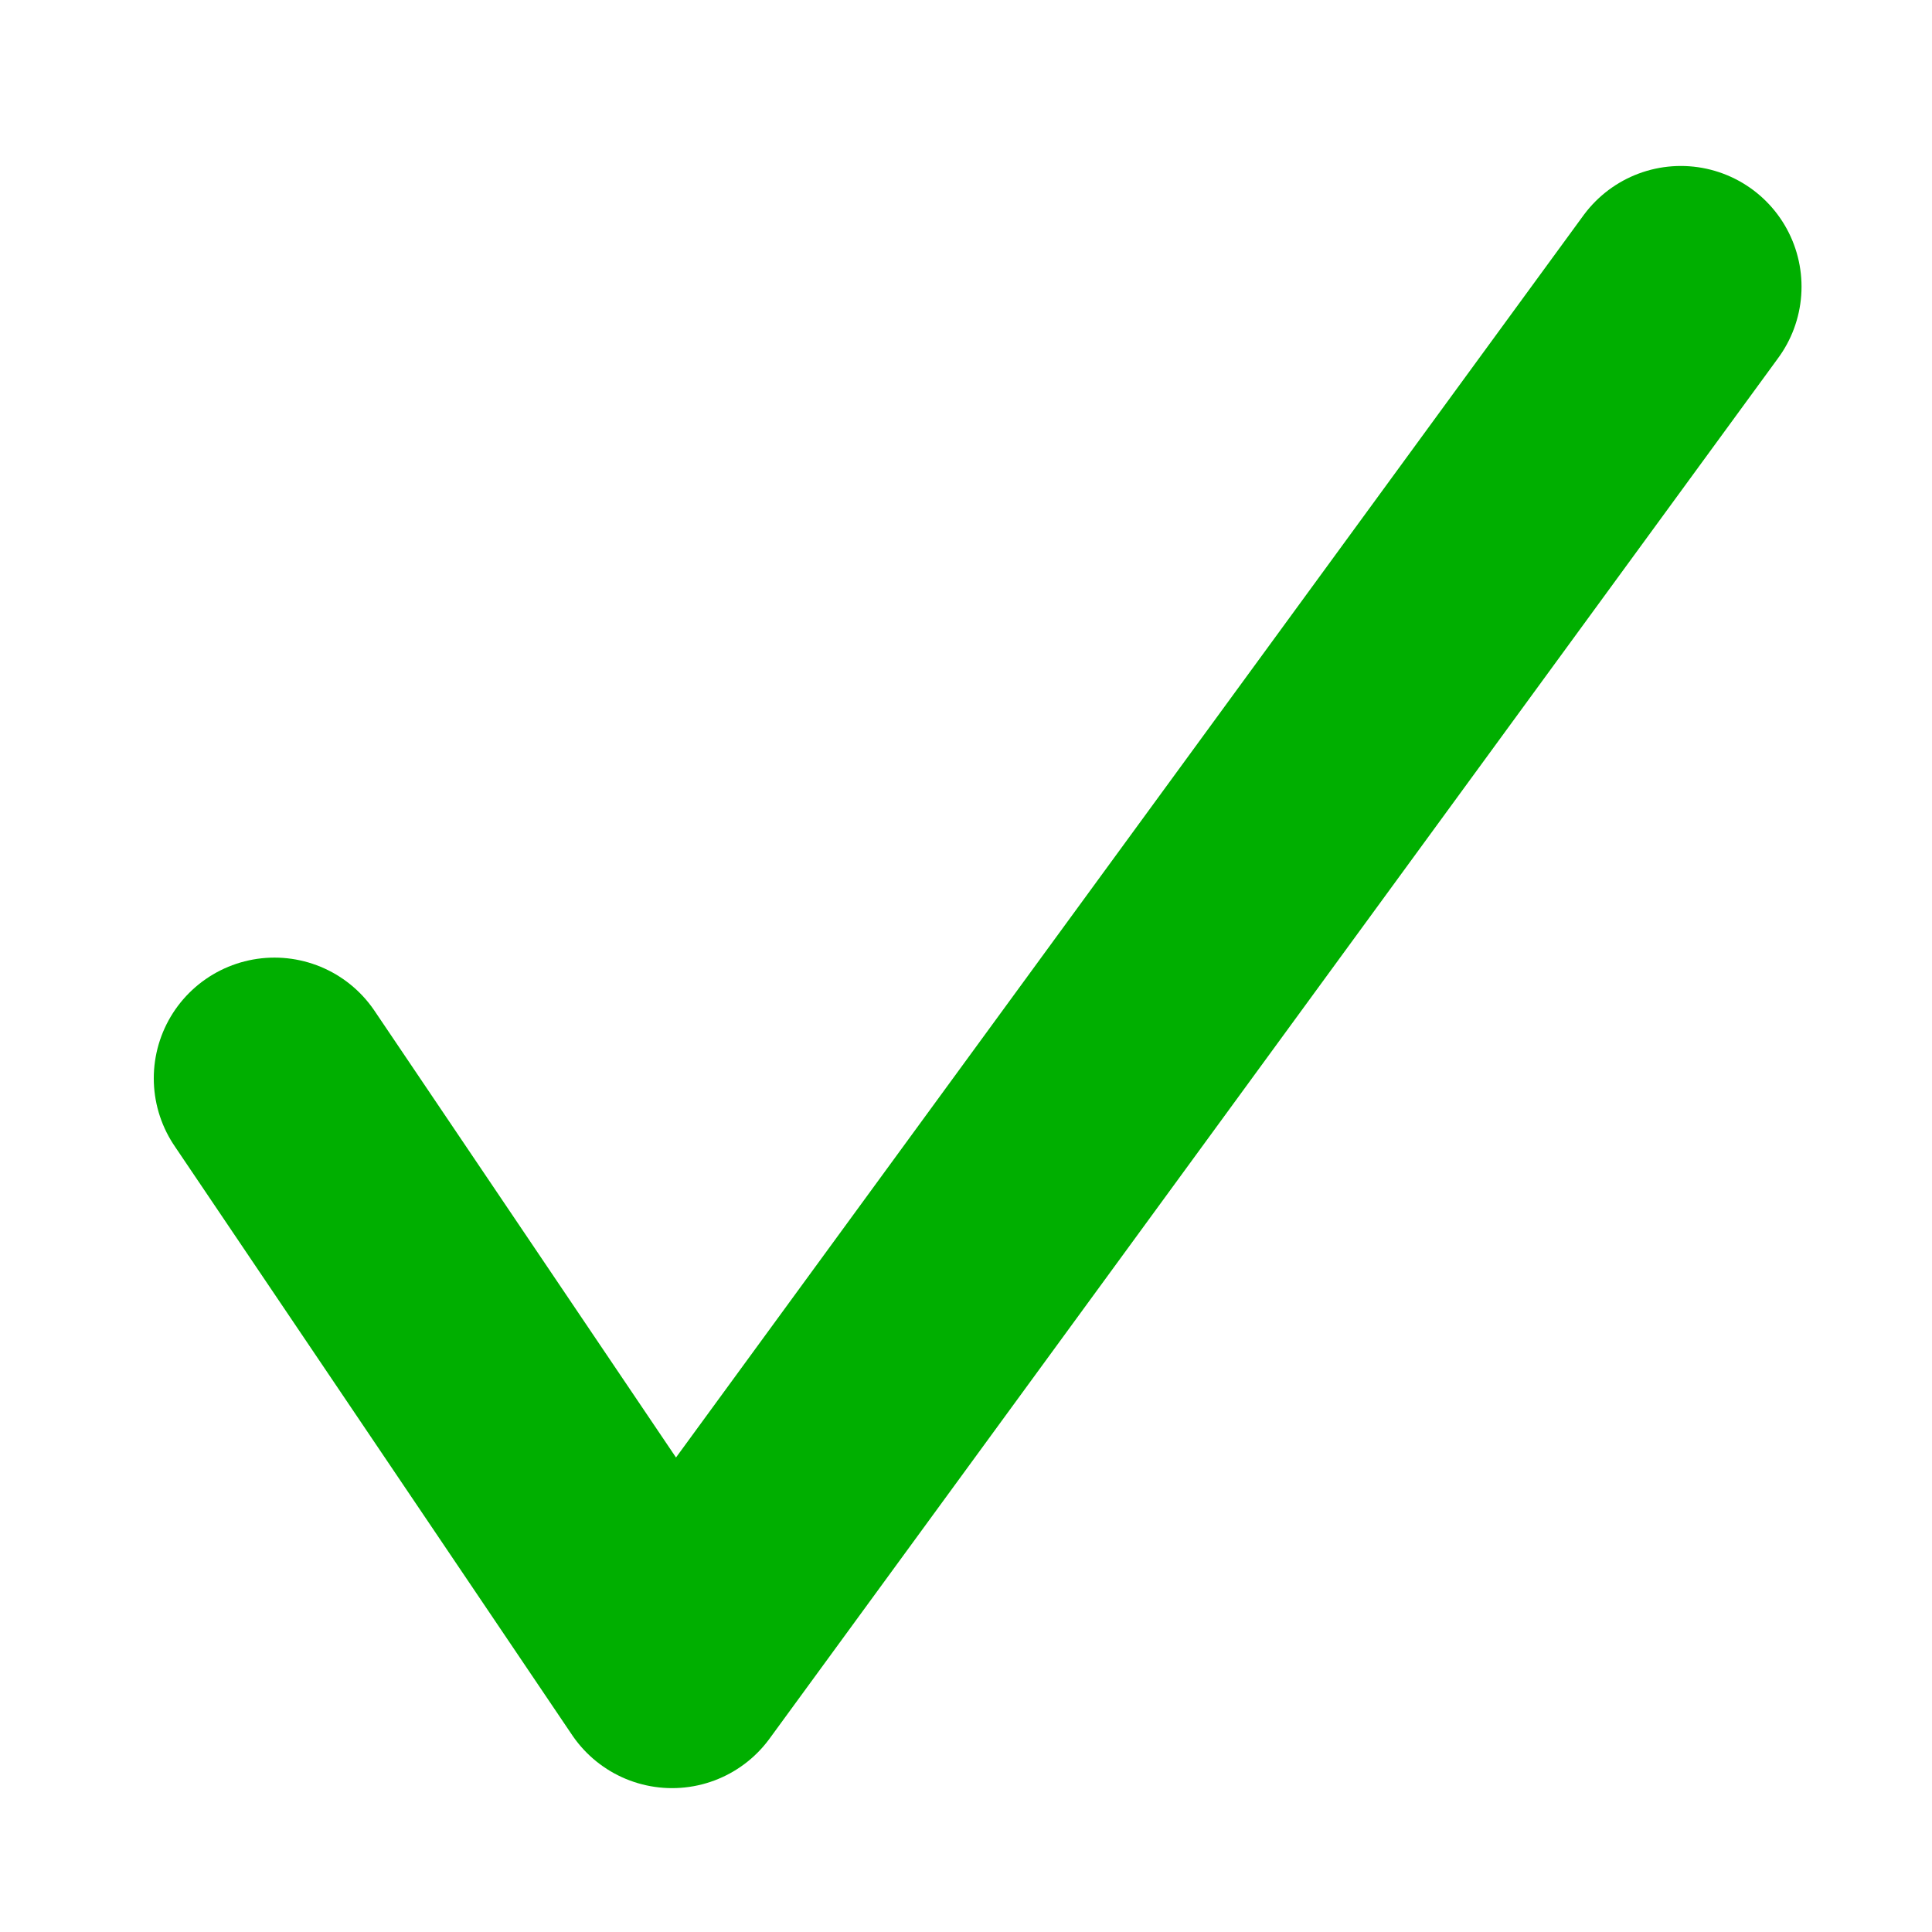
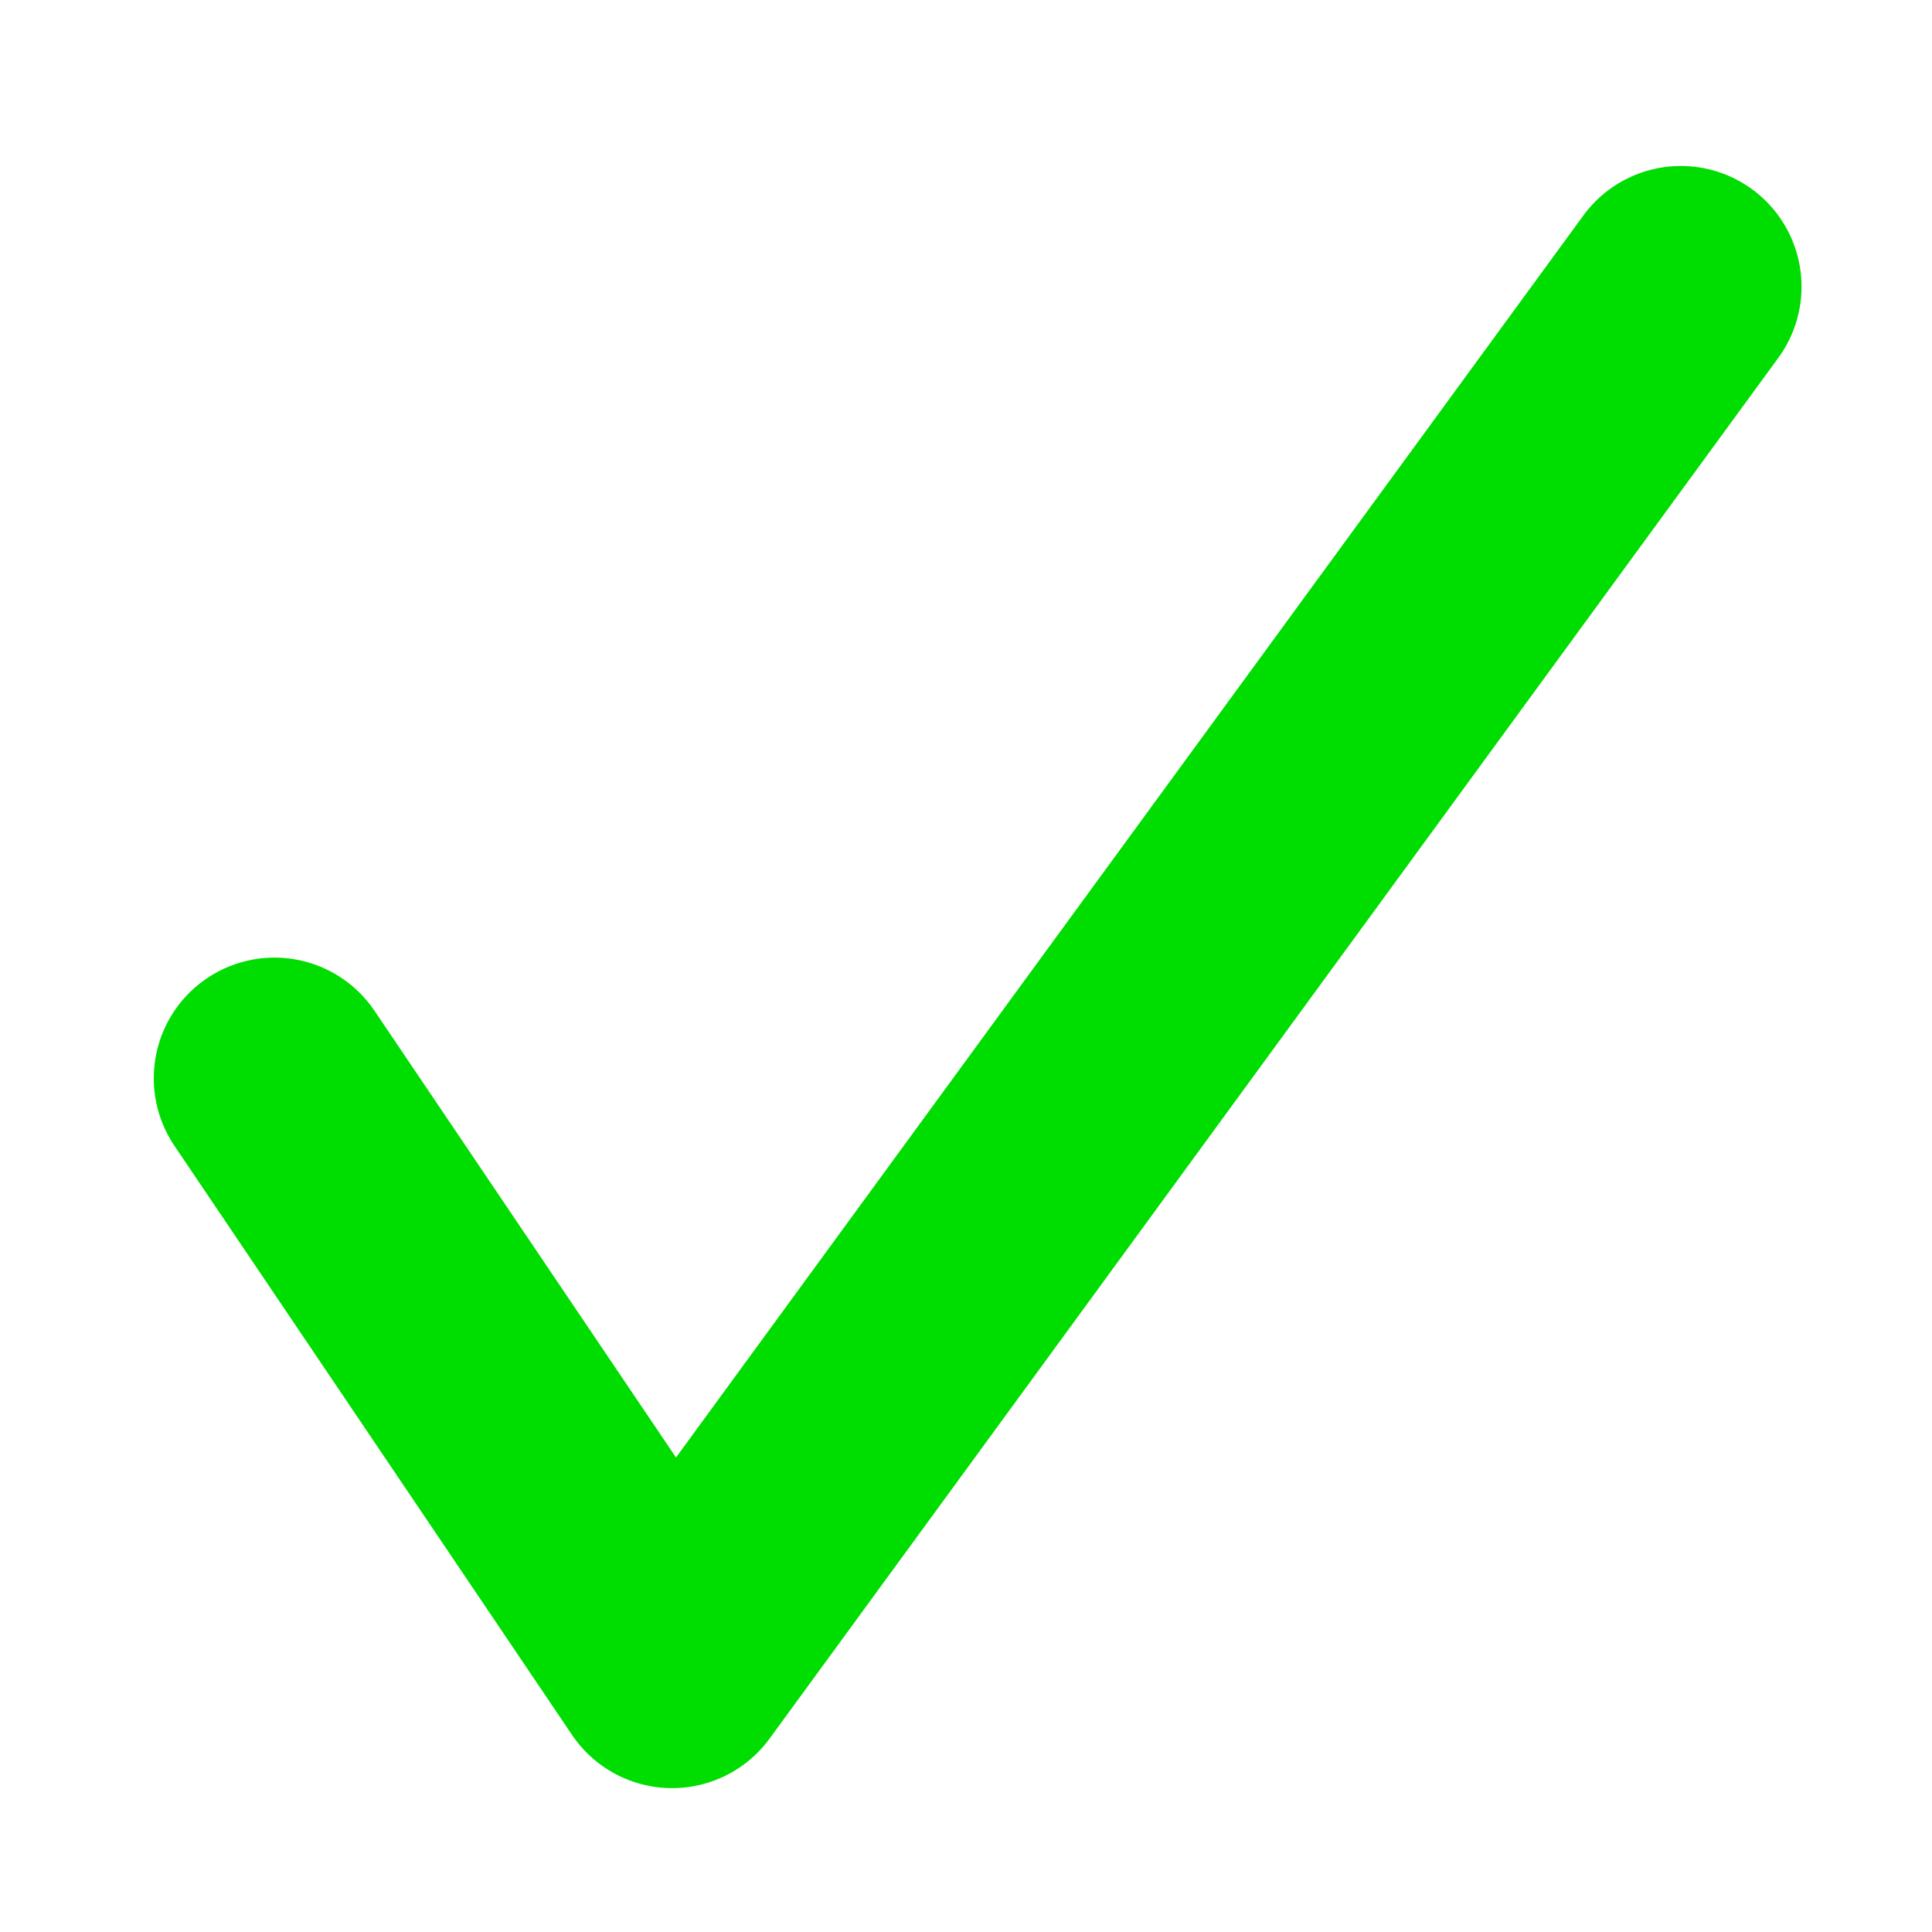
<svg xmlns="http://www.w3.org/2000/svg" version="1.1" viewBox="0 0 16 16">
  <g transform="translate(0 -292.77)">
-     <path d="m2.273 301.7 3.293 4.879 8.354-11.435" fill="none" stroke="#00af00" stroke-linecap="round" stroke-linejoin="round" stroke-width="1.999" />
+     <path d="m2.273 301.7 3.293 4.879 8.354-11.435" fill="none" stroke="#00DD00" stroke-linecap="round" stroke-linejoin="round" stroke-width="1.999" />
  </g>
</svg>
